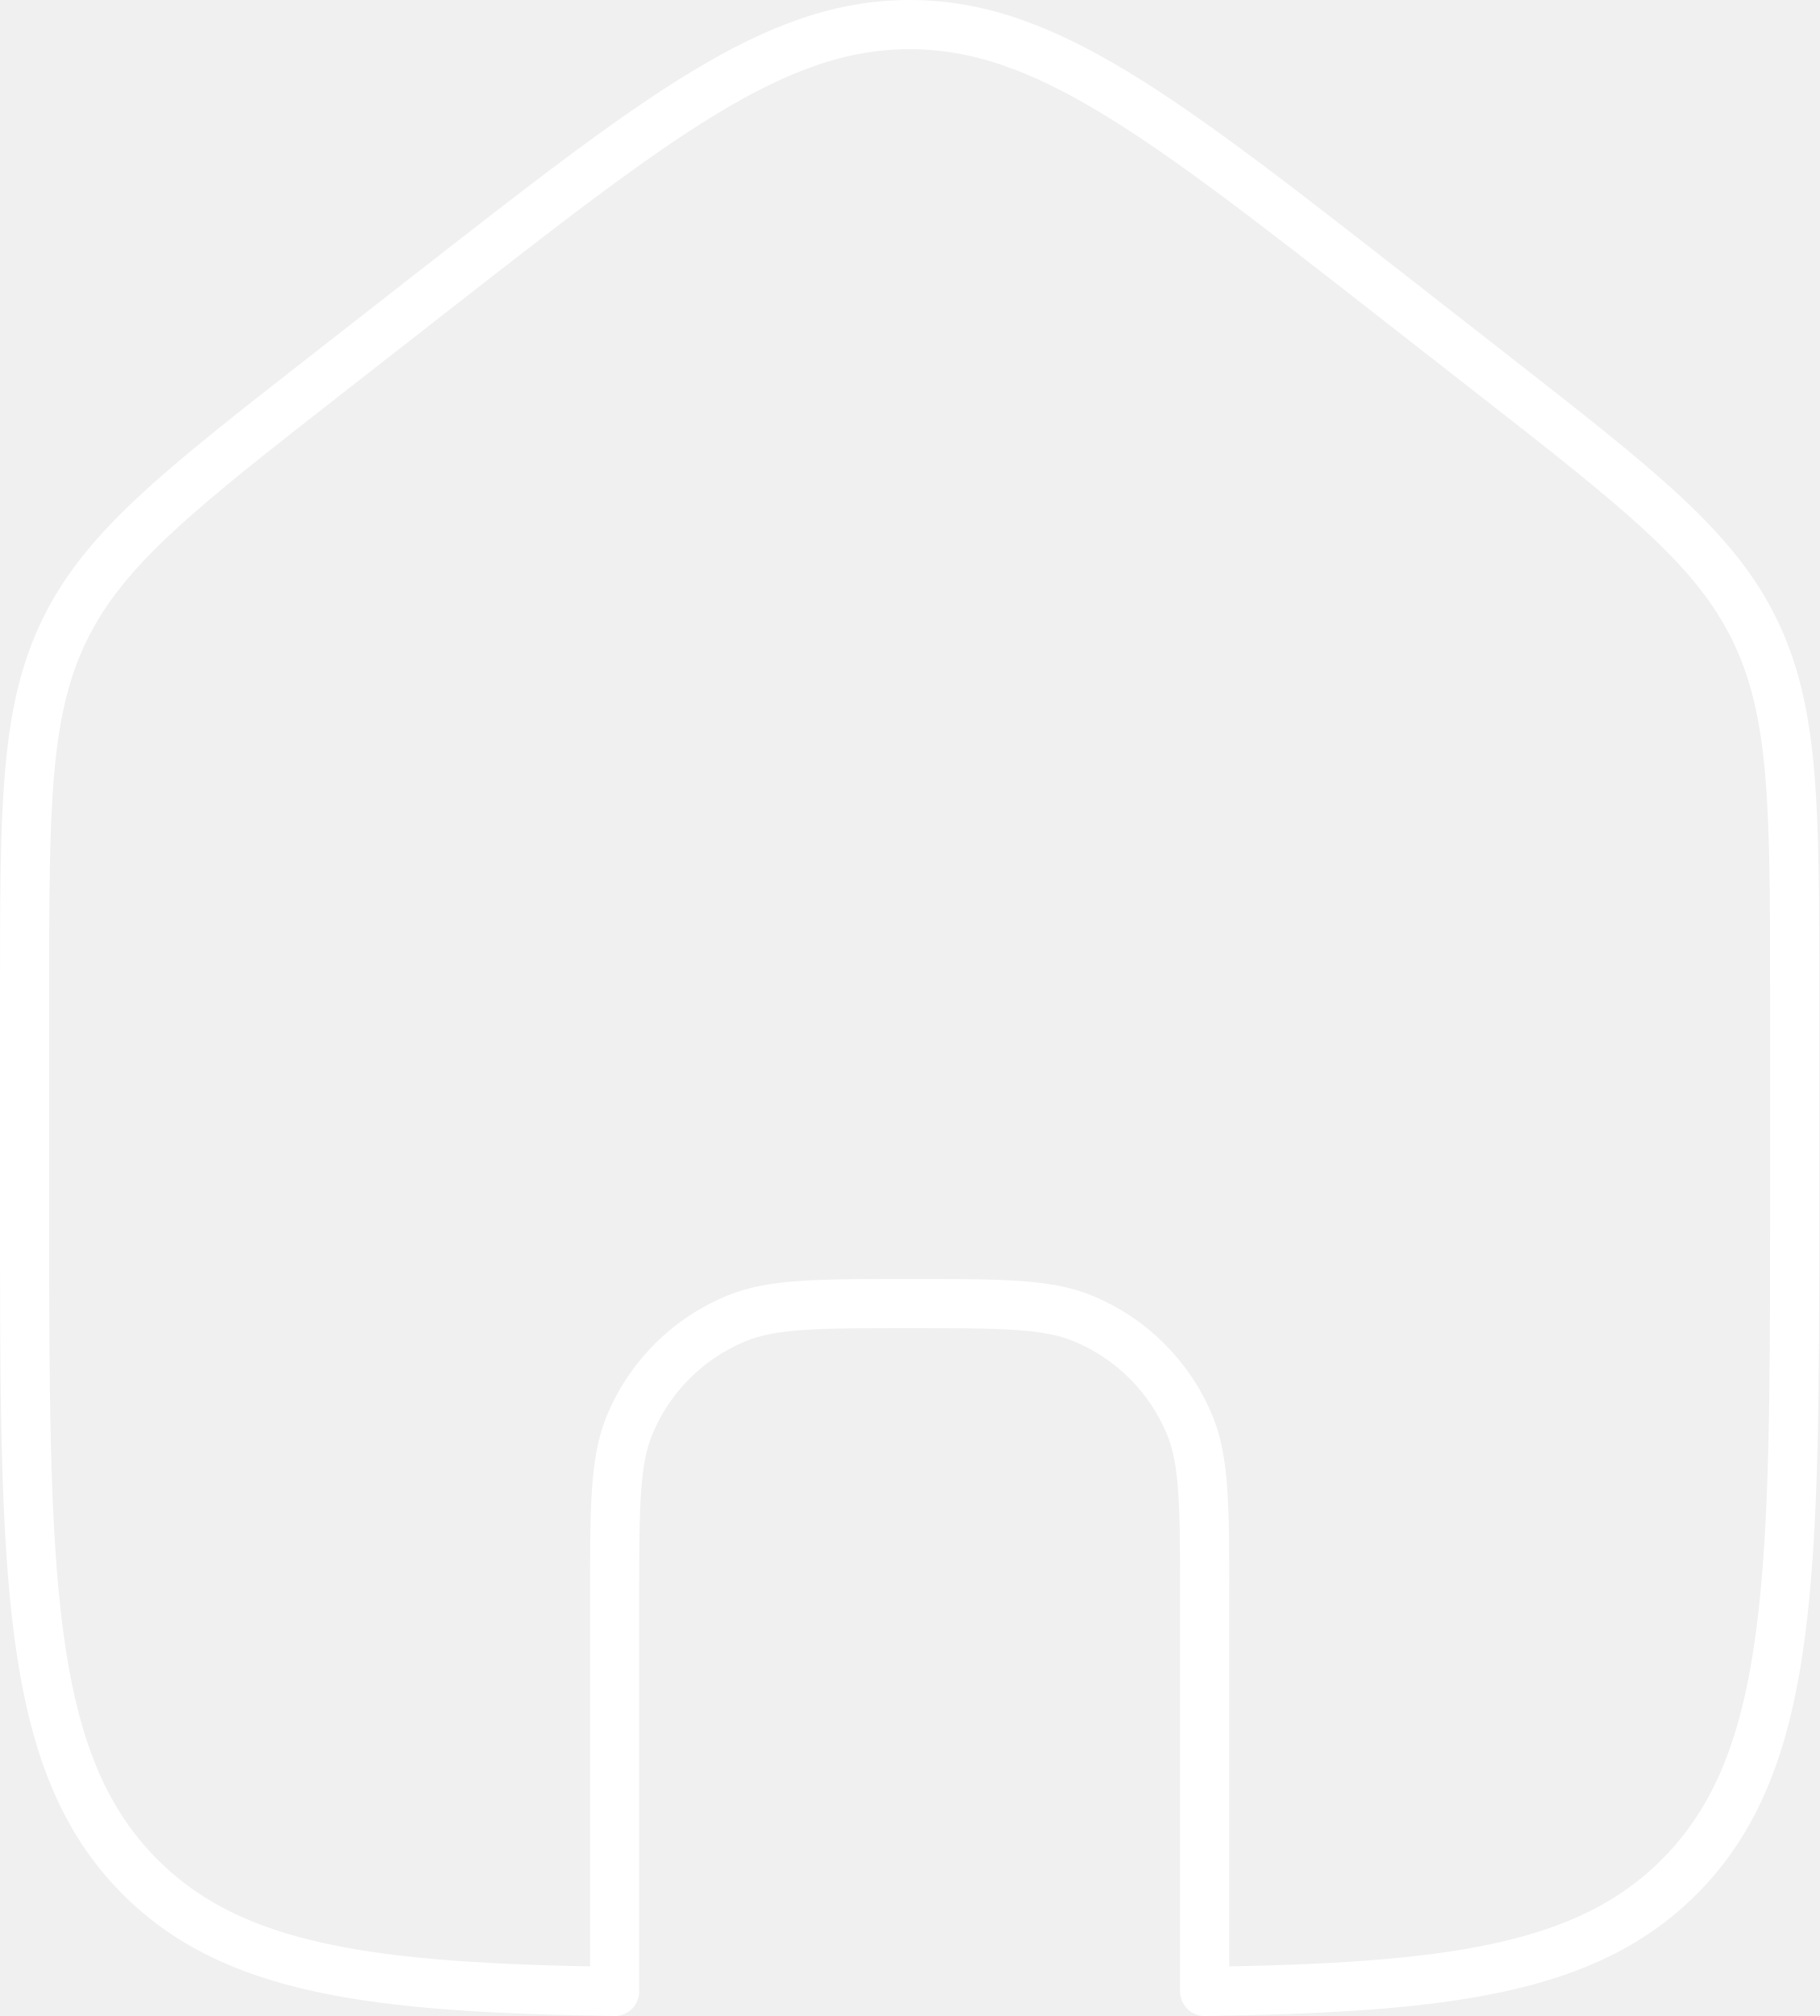
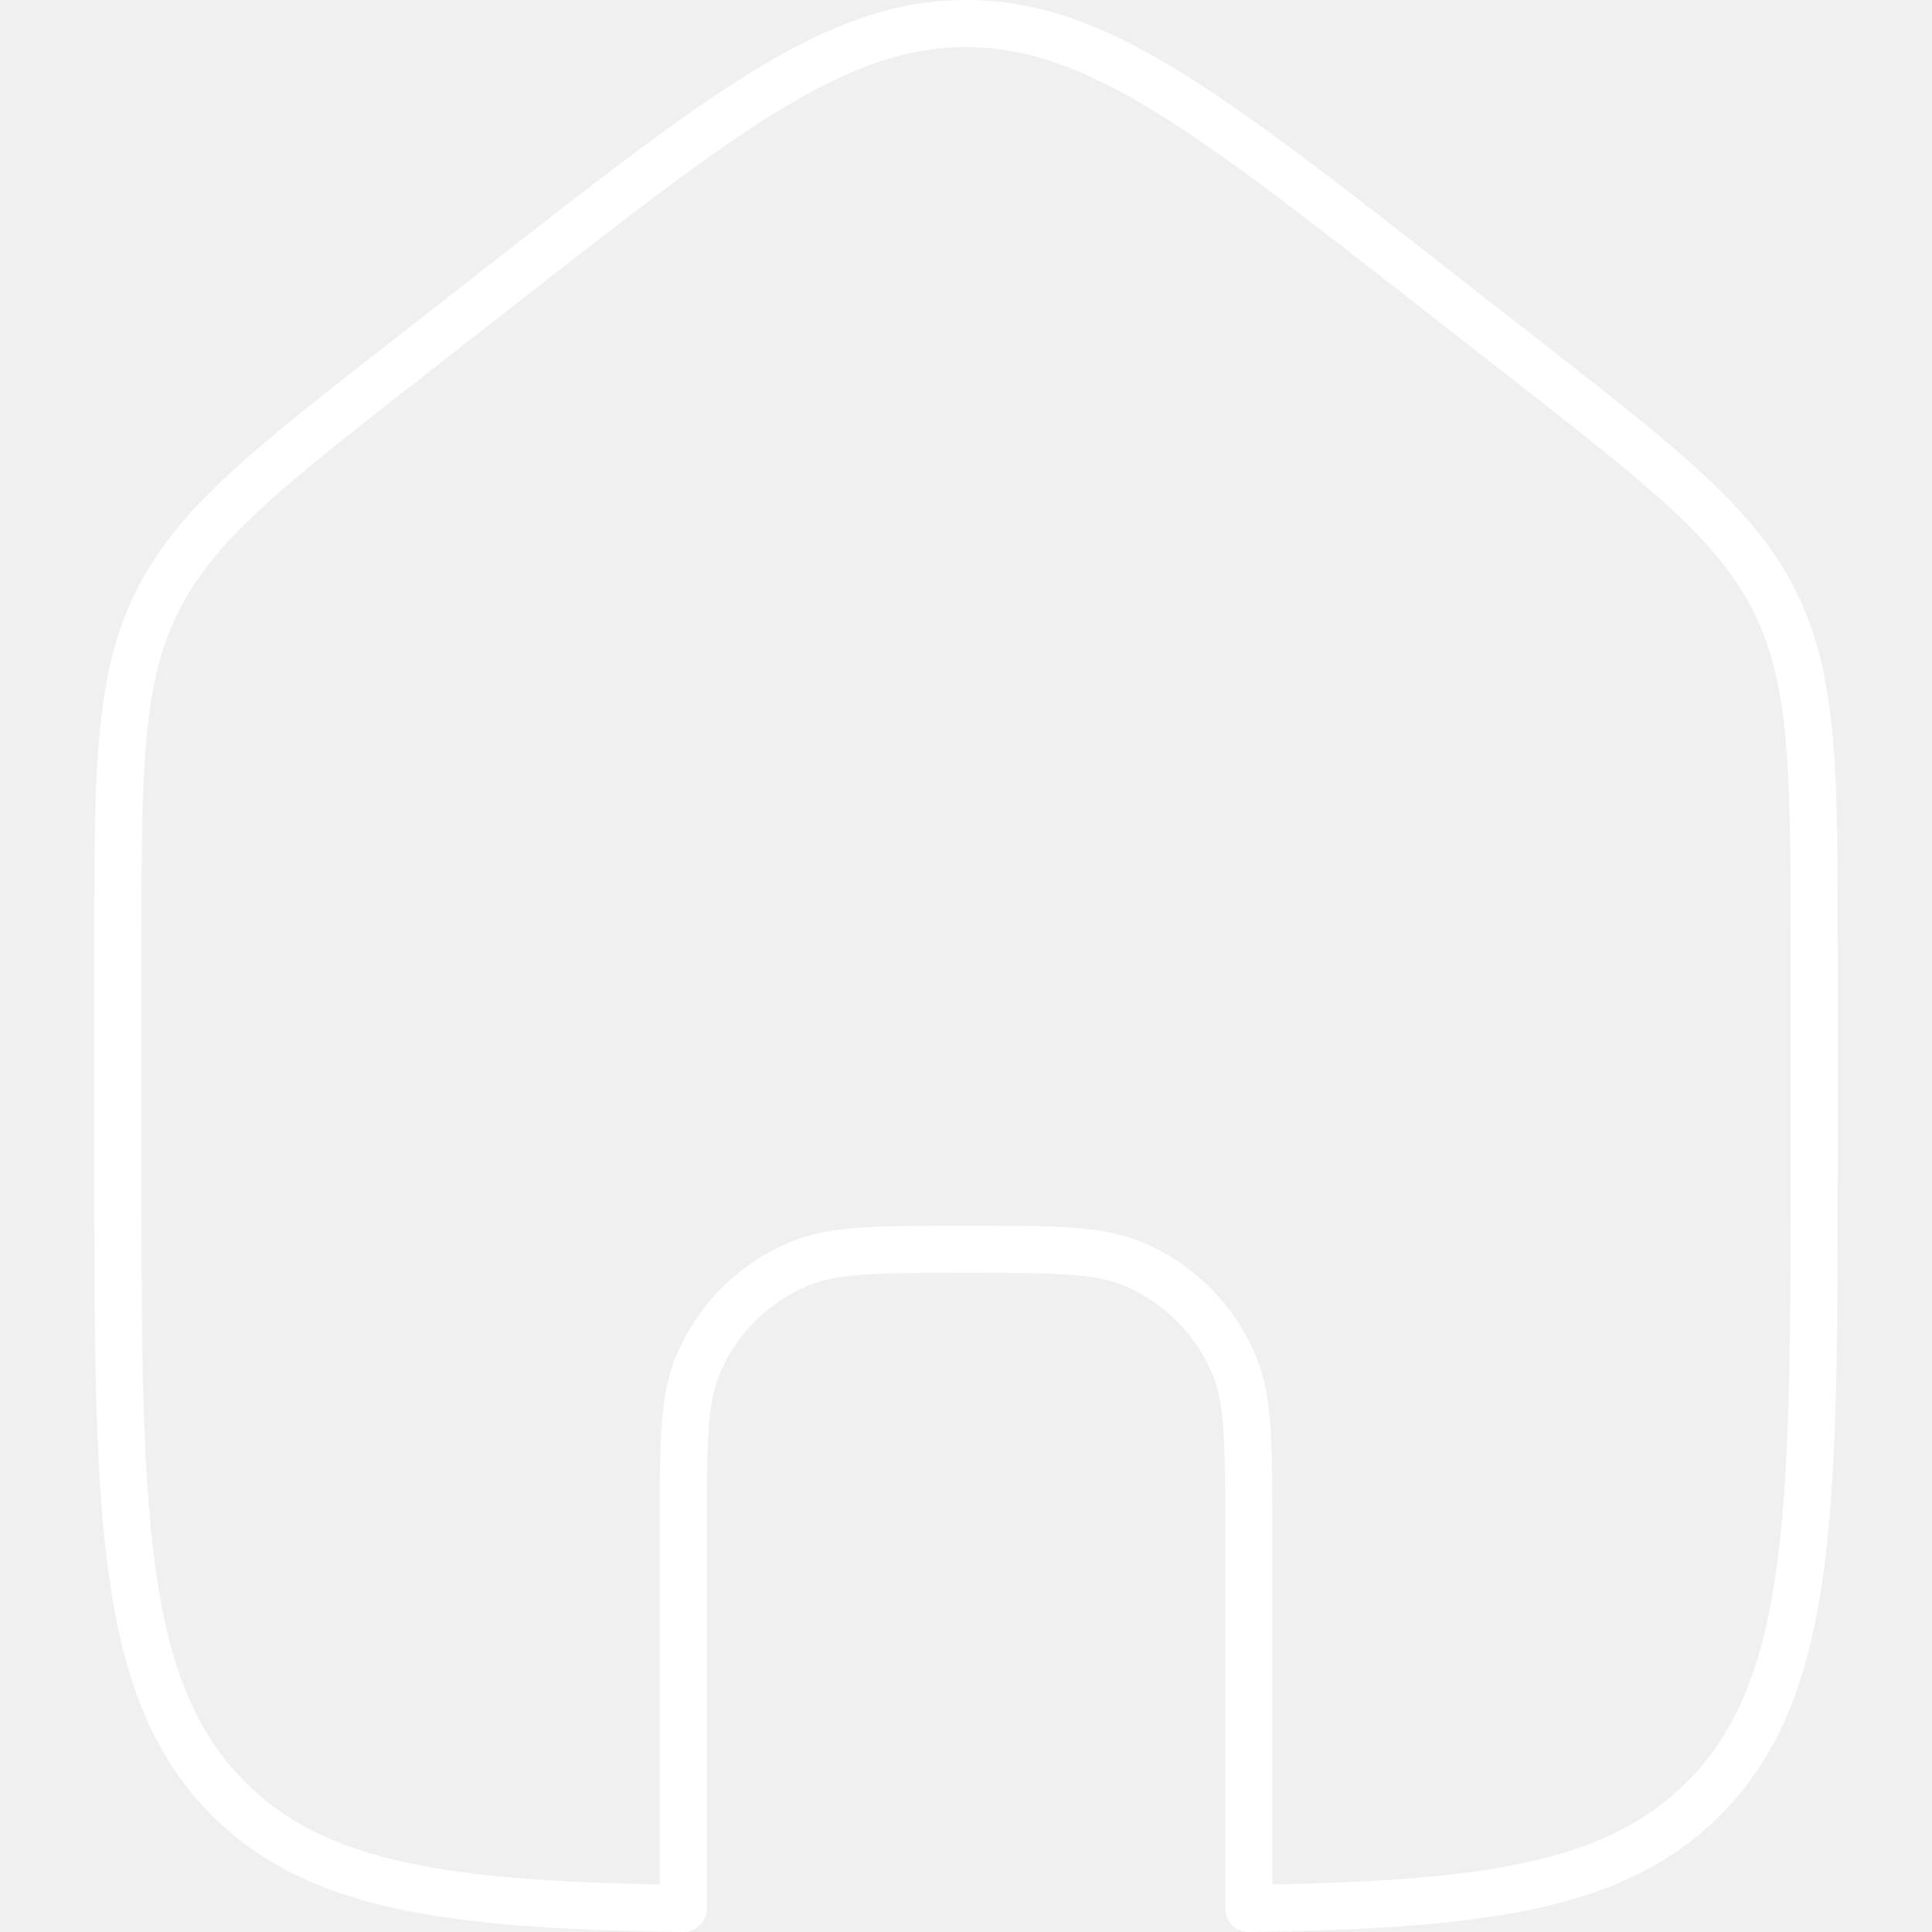
- <svg xmlns="http://www.w3.org/2000/svg" width="37" height="41" viewBox="0 0 37 41" fill="none">
+ <svg xmlns="http://www.w3.org/2000/svg" width="41" height="41" viewBox="0 0 37 41" fill="none">
  <path d="M8.677 6.027L6.677 7.589C3.644 9.958 2.127 11.142 1.313 12.812C0.5 14.482 0.5 16.411 0.5 20.269V24.453C0.5 32.026 0.5 35.812 2.843 38.165C4.729 40.059 7.541 40.428 12.5 40.5V32.511C12.5 30.648 12.5 29.716 12.805 28.981C13.21 28 13.989 27.222 14.969 26.816C15.704 26.511 16.636 26.511 18.5 26.511C20.364 26.511 21.296 26.511 22.031 26.816C23.011 27.222 23.79 28 24.196 28.981C24.5 29.716 24.5 30.648 24.5 32.511V40.5C29.459 40.428 32.271 40.059 34.157 38.165C36.5 35.812 36.5 32.026 36.5 24.453V20.269C36.5 16.411 36.5 14.482 35.687 12.812C34.873 11.142 33.356 9.958 30.323 7.589L28.323 6.027C23.604 2.342 21.245 0.5 18.5 0.5C15.755 0.5 13.396 2.342 8.677 6.027Z" stroke="white" stroke-linejoin="round" />
</svg>
